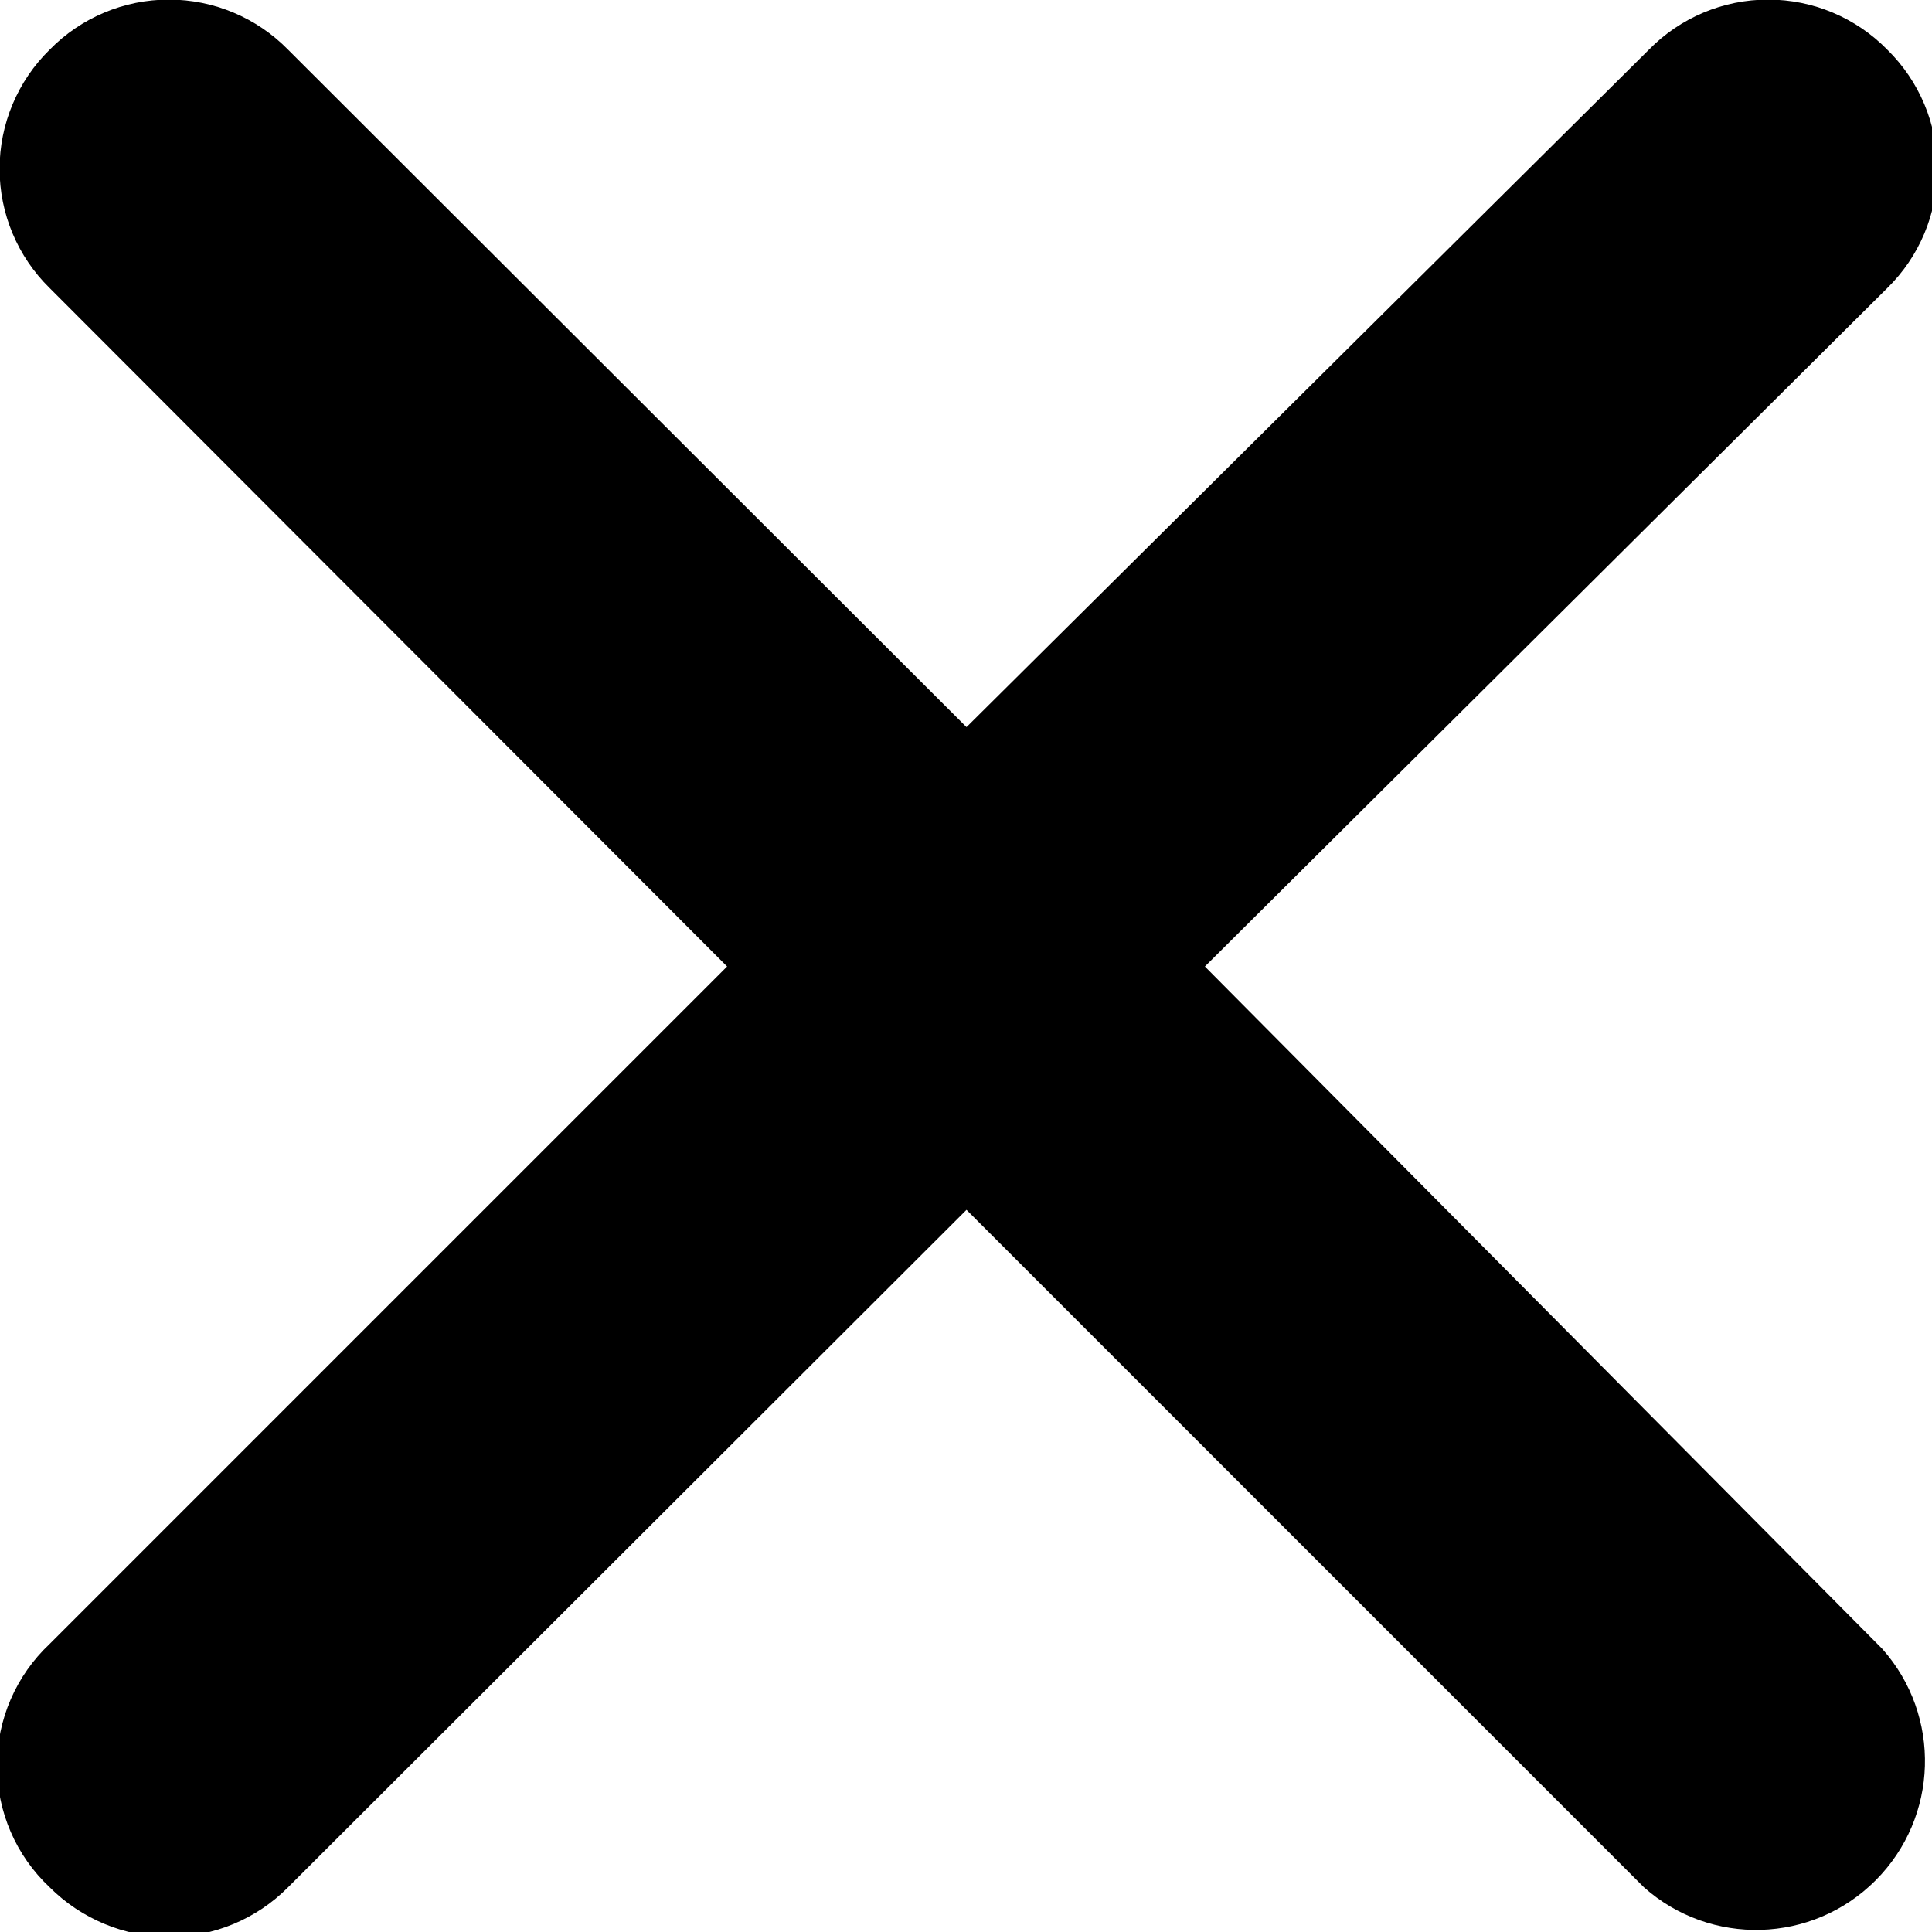
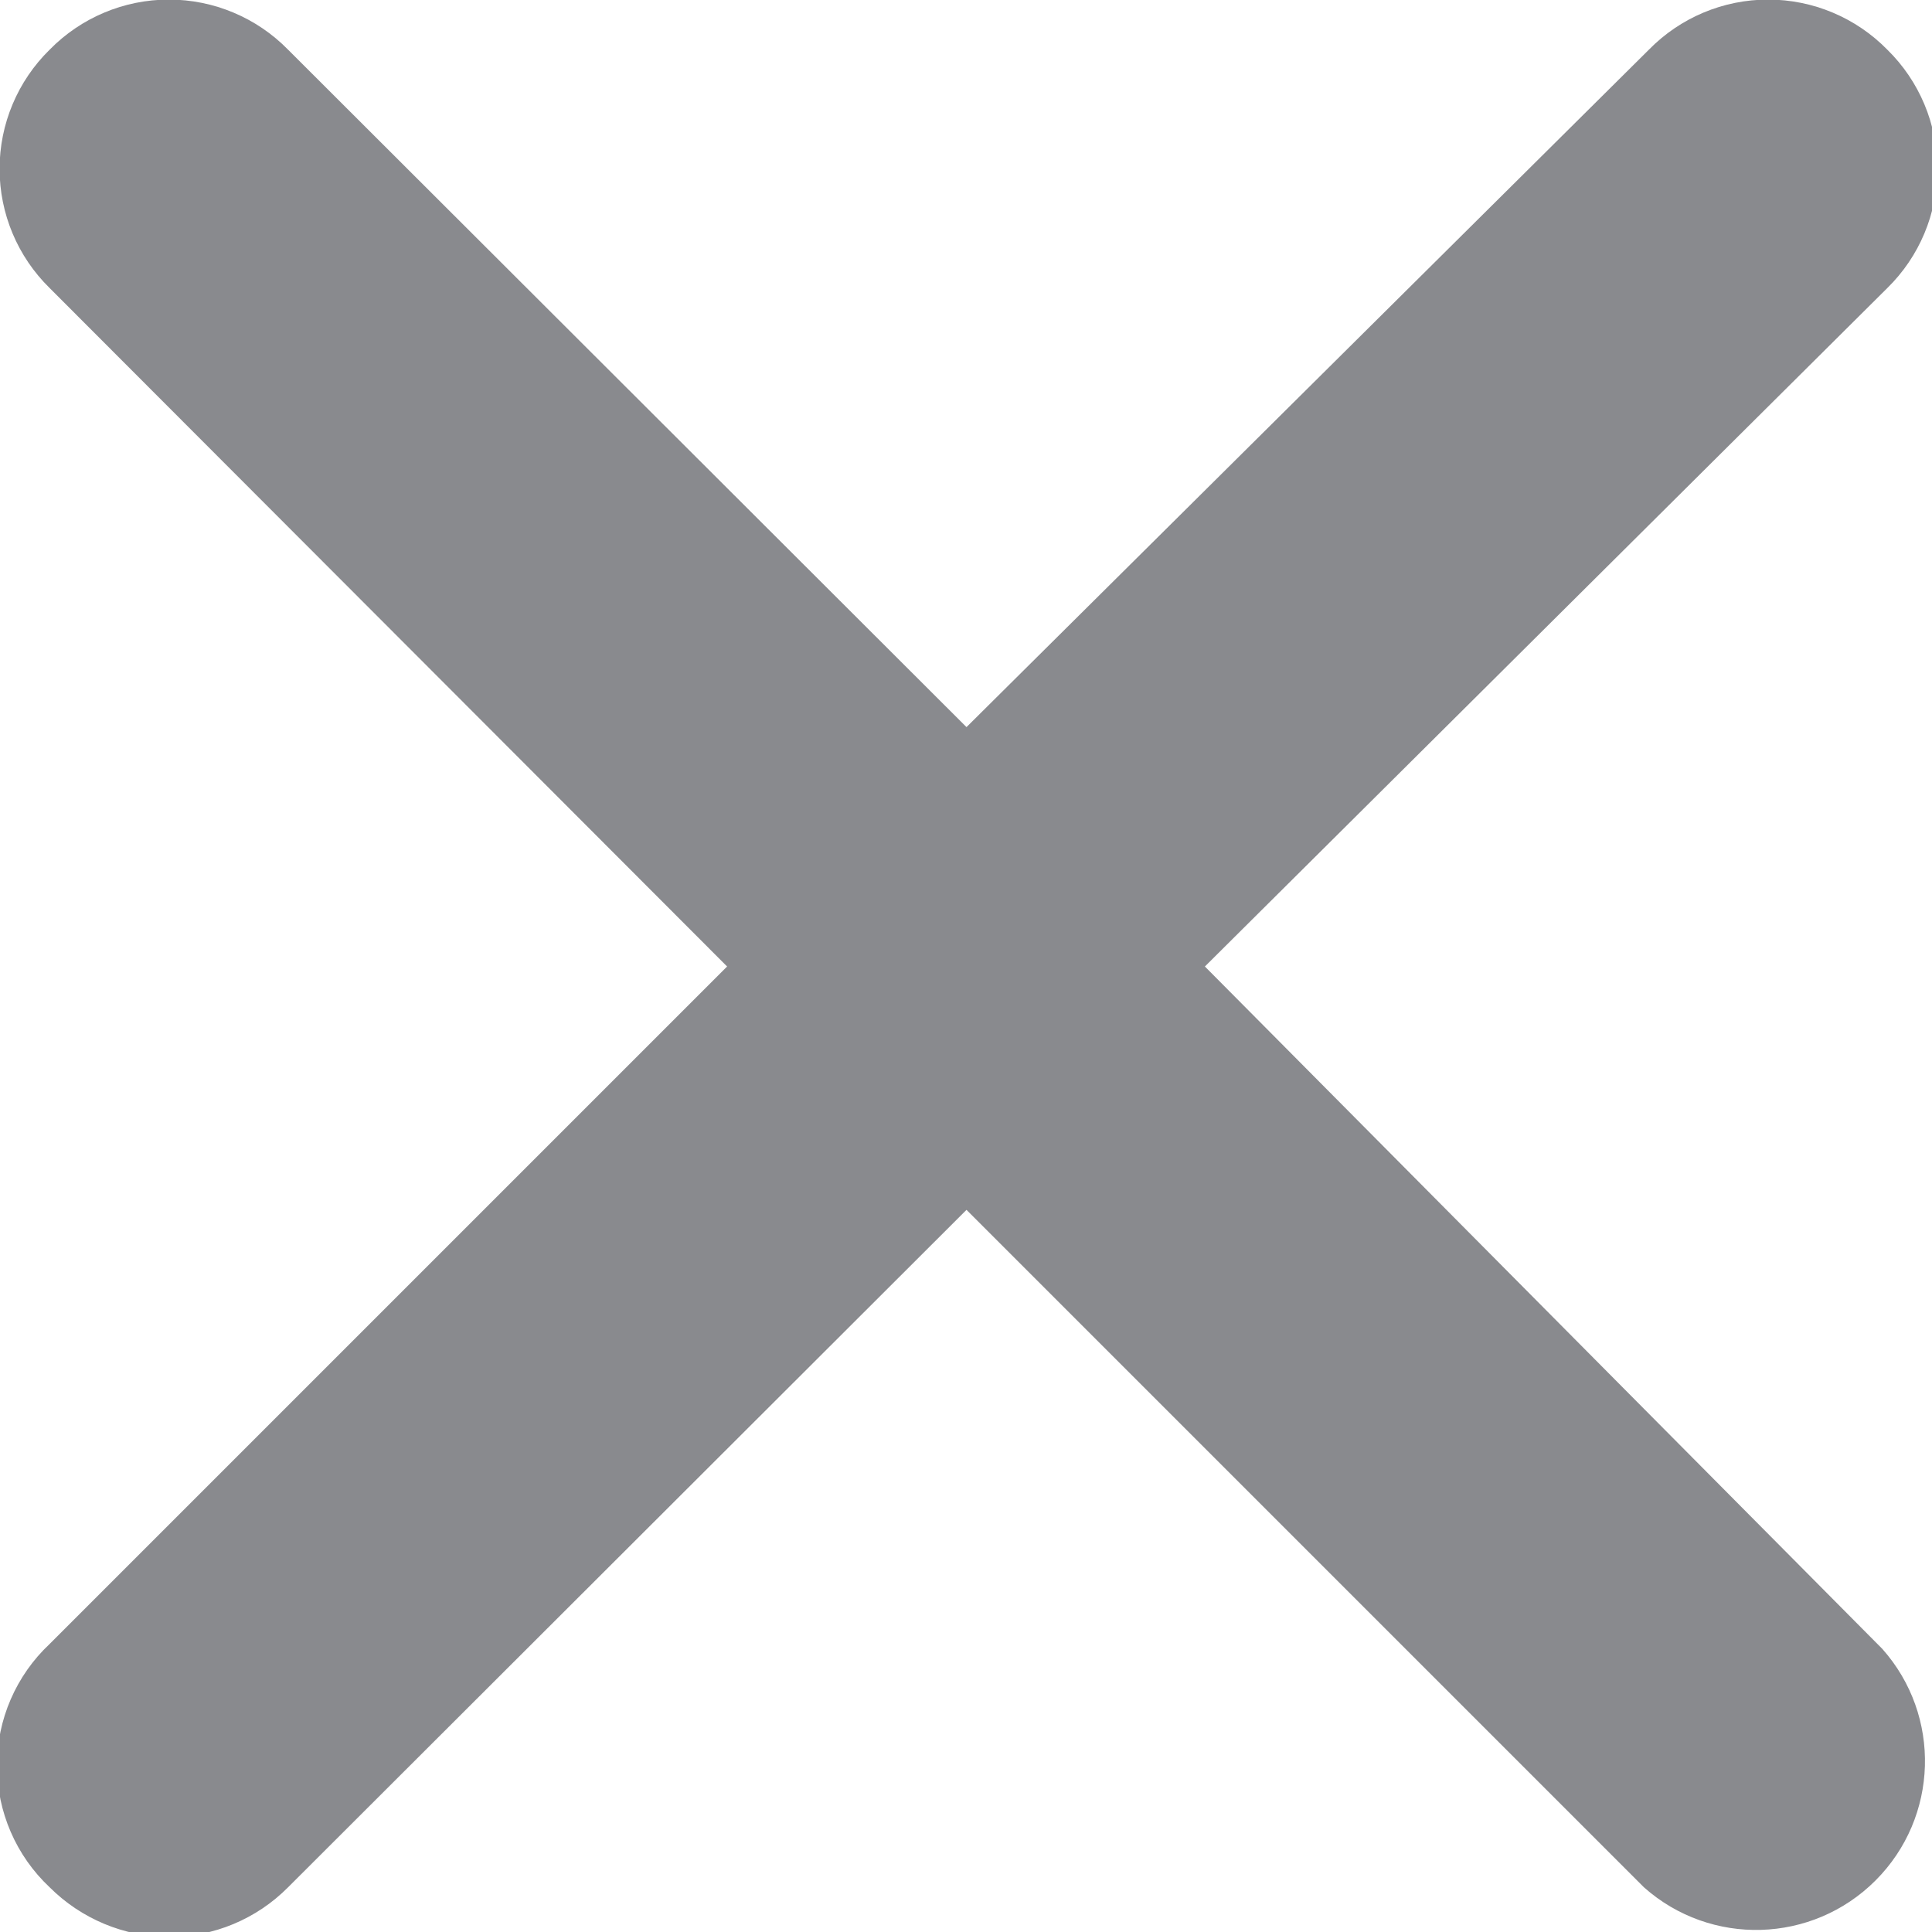
<svg xmlns="http://www.w3.org/2000/svg" viewBox="0 0 19.45 19.45">
  <g data-name="レイヤー 2">
-     <path d="M12.13 9.73L19 2.9a1.68 1.68 0 000-2.4 1.68 1.68 0 00-2.4 0L9.73 7.32 2.9.5A1.68 1.68 0 00.5.5a1.68 1.68 0 000 2.4l6.82 6.83L.5 16.55A1.68 1.68 0 00.5 19a1.71 1.71 0 001.2.5 1.69 1.69 0 001.2-.5l6.83-6.82L16.55 19a1.7 1.7 0 002.4-2.4z" data-name="レイヤー 1" />
+     <path d="M12.13 9.73L19 2.9a1.68 1.68 0 000-2.4 1.68 1.68 0 00-2.4 0L9.73 7.32 2.9.5A1.68 1.68 0 00.5.5a1.68 1.68 0 000 2.4l6.82 6.83L.5 16.55A1.68 1.68 0 00.5 19a1.71 1.71 0 001.2.5 1.69 1.69 0 001.2-.5l6.83-6.82L16.55 19a1.7 1.7 0 002.4-2.4z" fill="#898a8e" data-name="レイヤー 1" />
  </g>
</svg>
